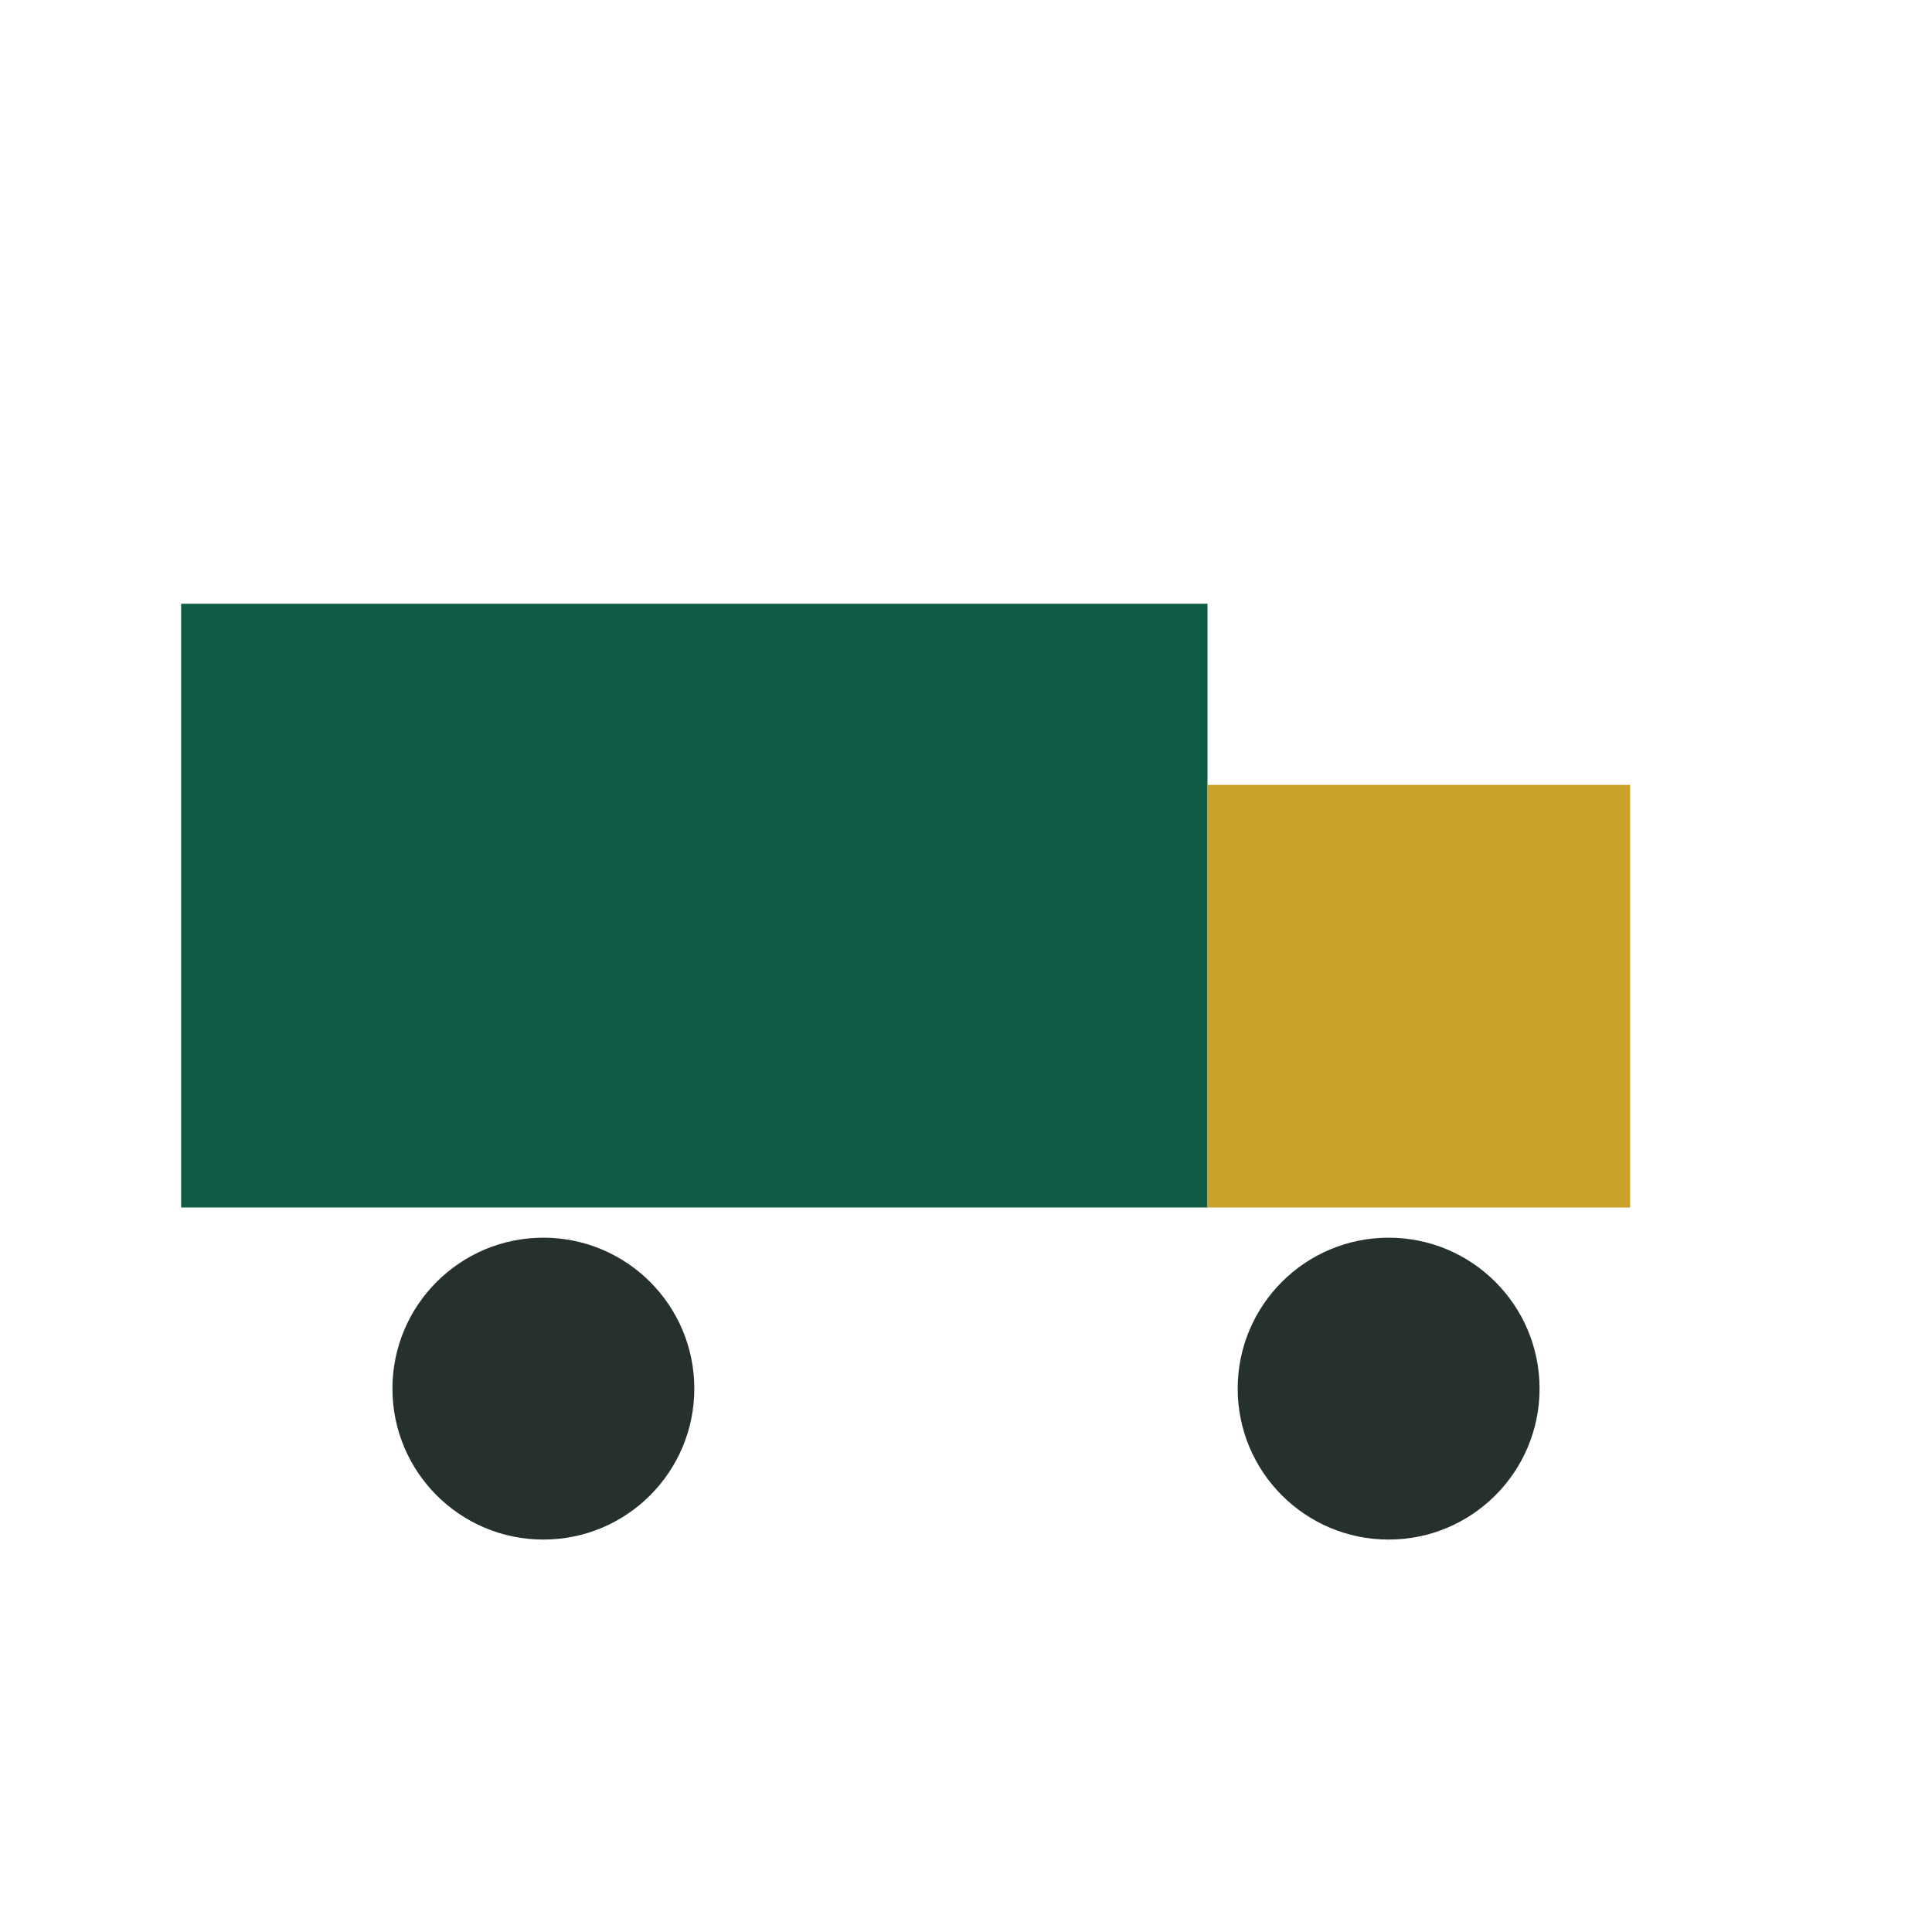
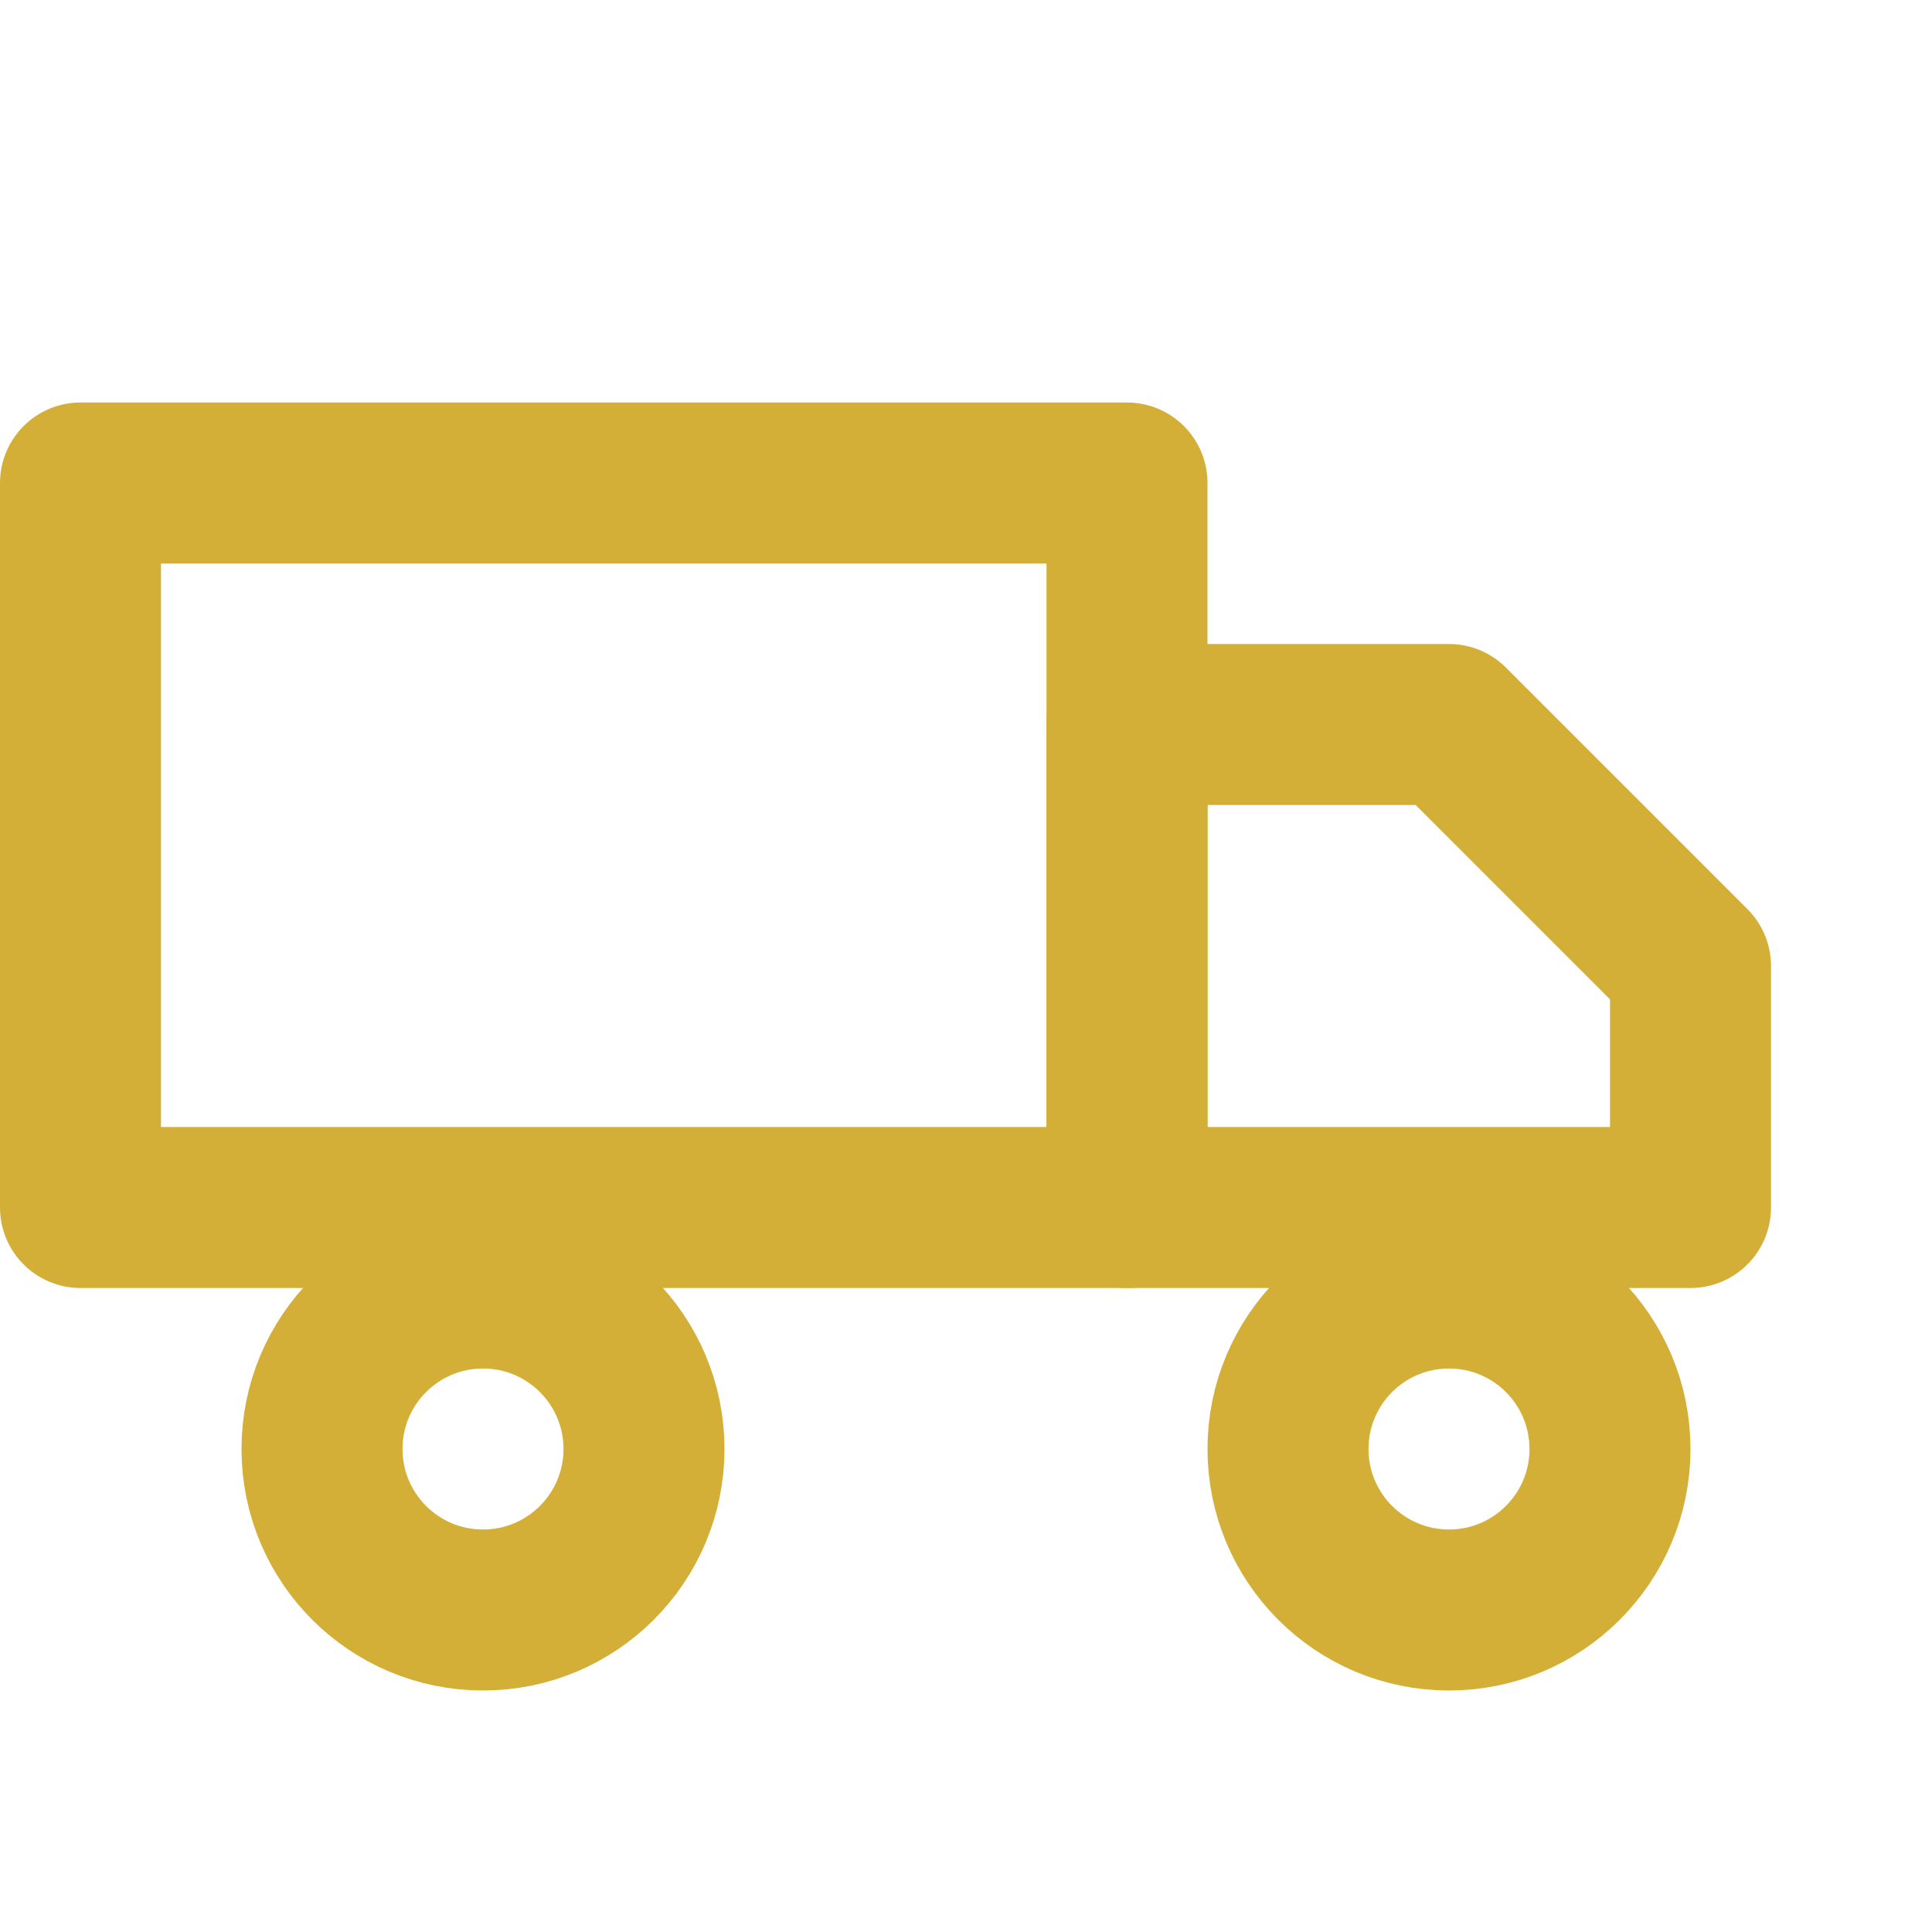
- <svg xmlns="http://www.w3.org/2000/svg" viewBox="0 0 64 64">
-   <rect x="6" y="20" width="34" height="20" fill="#0F5B46" />
-   <rect x="40" y="26" width="14" height="14" fill="#C9A227" />
-   <circle cx="18" cy="46" r="5" fill="#26312F" />
-   <circle cx="46" cy="46" r="5" fill="#26312F" />
+ <svg xmlns="http://www.w3.org/2000/svg" viewBox="0 0 24 24" fill="none" stroke="#D4AF37" stroke-width="2" stroke-linecap="round" stroke-linejoin="round">
+   <path d="M1 6h13v9H1z" />
+   <path d="M14 9h4l3 3v3h-7z" />
+   <circle cx="6" cy="18" r="2" />
+   <circle cx="18" cy="18" r="2" />
</svg>
